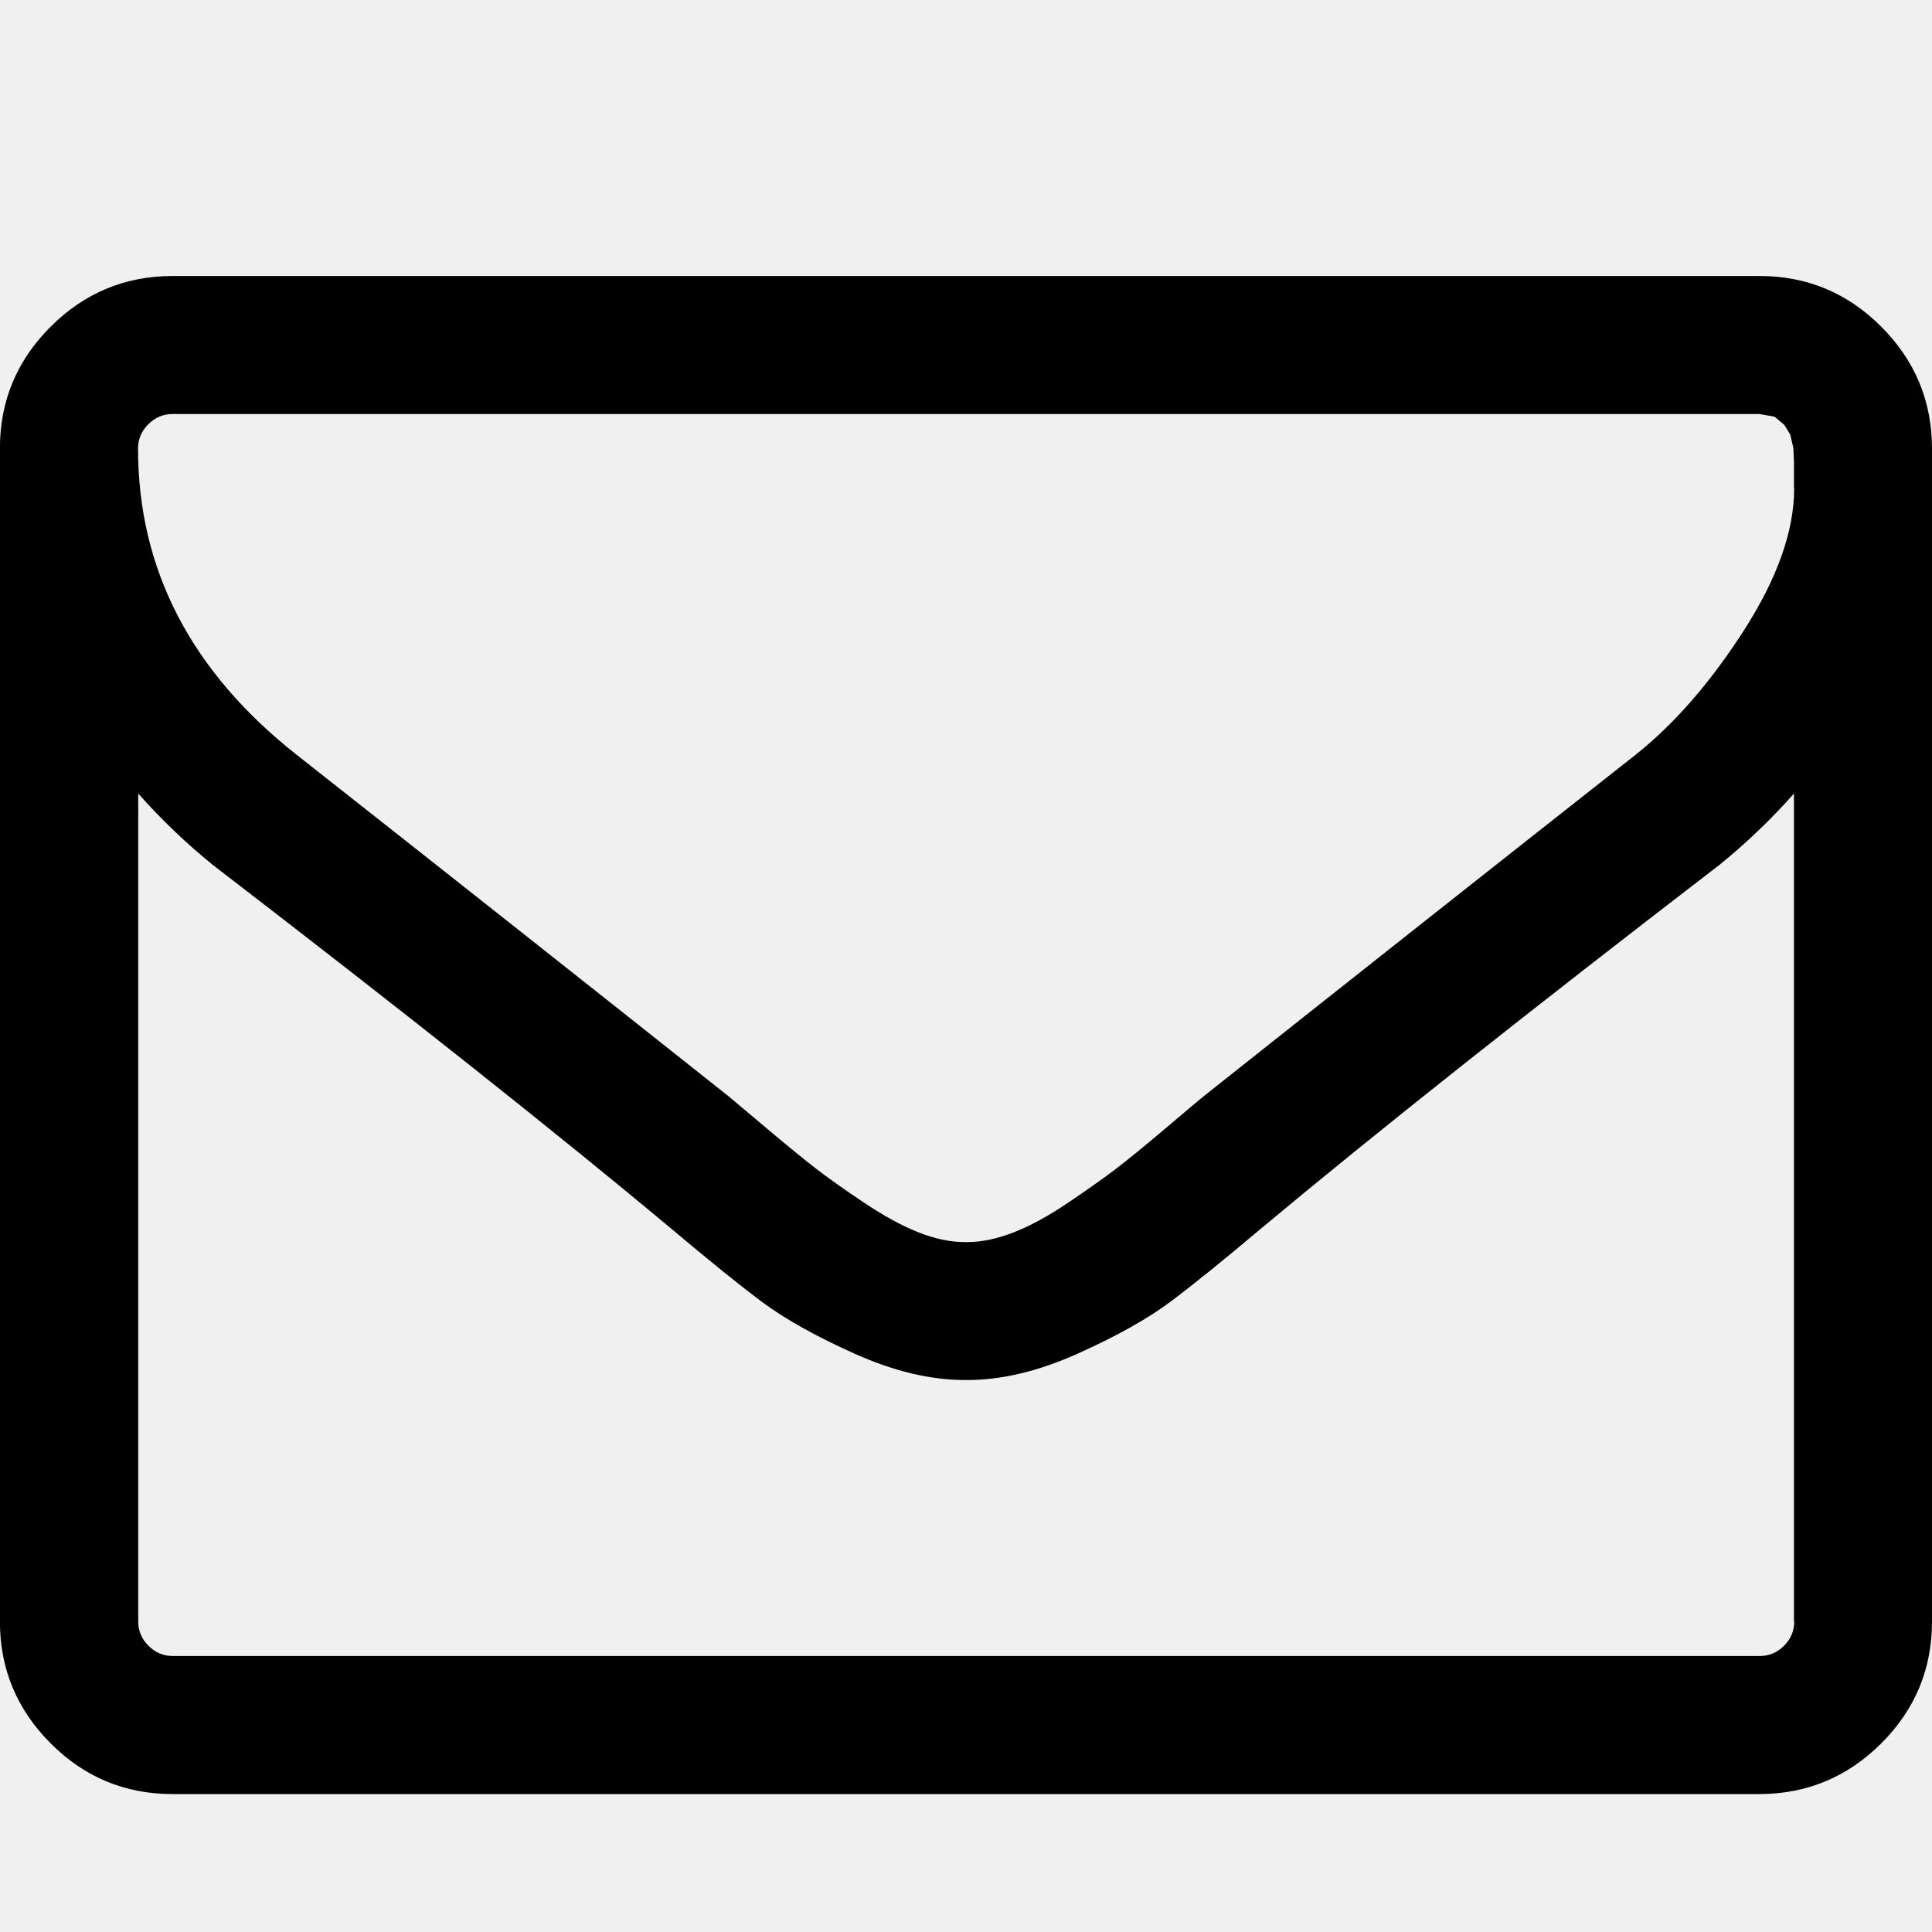
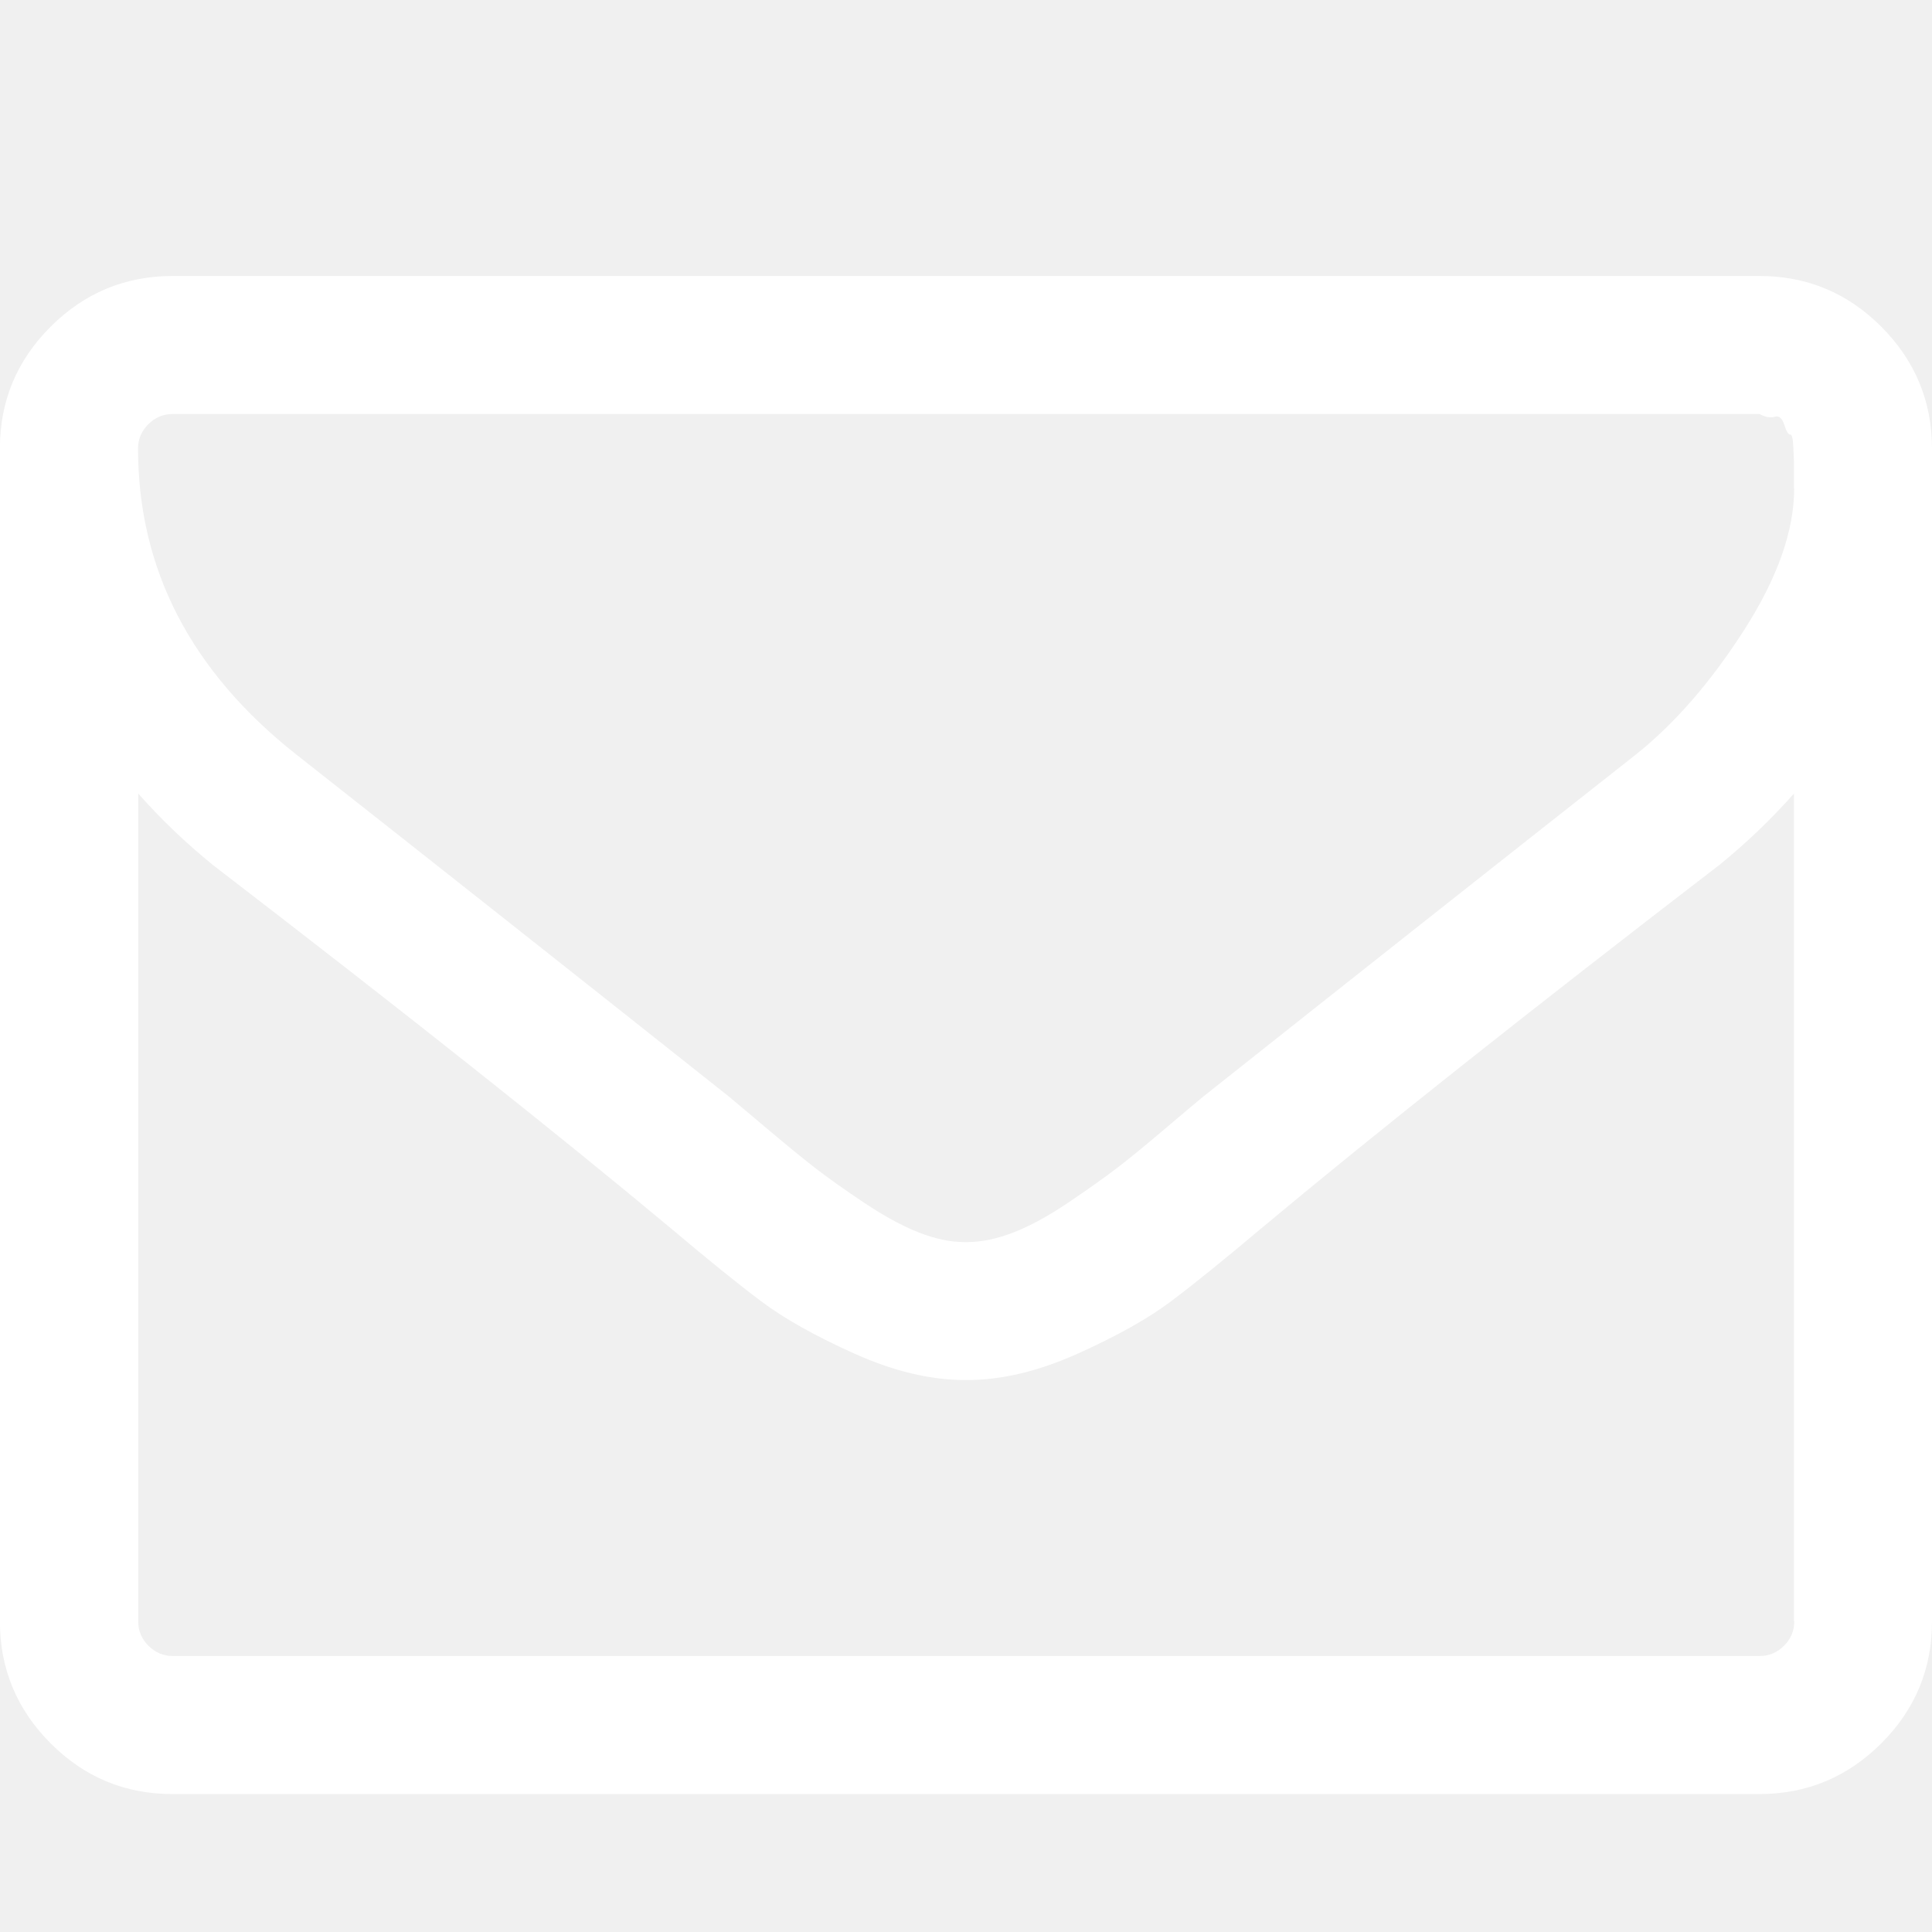
- <svg xmlns="http://www.w3.org/2000/svg" width="20" height="20" viewBox="0 0 20 20">
-   <path d="M18.571 16.786V8.215q-.357.402-.77.737-2.991 2.299-4.754 3.772-.569.48-.926.748t-.965.541-1.144.273H9.99q-.536 0-1.144-.273t-.965-.541-.926-.748q-1.763-1.473-4.754-3.772-.413-.335-.77-.737v8.571q0 .145.106.251t.251.106h16.429q.145 0 .251-.106t.106-.251zm0-11.73v-.273l-.006-.145-.033-.14-.061-.1-.1-.084-.156-.028H1.786q-.145 0-.251.106t-.106.251q0 1.875 1.641 3.17 2.154 1.696 4.475 3.538l.391.329q.324.273.513.419t.497.352.564.307.48.1h.022q.223 0 .48-.1t.564-.307.497-.352.513-.419.391-.329q2.321-1.842 4.475-3.538.603-.48 1.122-1.289t.519-1.468zM20 4.643v12.143q0 .737-.525 1.261t-1.261.525H1.785q-.737 0-1.261-.525t-.525-1.261V4.643q0-.737.525-1.261t1.261-.525h16.429q.737 0 1.261.525T20 4.643z" />
+ <svg xmlns="http://www.w3.org/2000/svg" version="1.1" width="20" height="20" viewBox="0 0 20 20">
+   <path fill="#FFFFFF" d="M18.571 16.786v-8.571q-0.357 0.402-0.77 0.737-2.991 2.299-4.754 3.772-0.569 0.48-0.926 0.748t-0.965 0.541-1.144 0.273h-0.022q-0.536 0-1.144-0.273t-0.965-0.541-0.926-0.748q-1.763-1.473-4.754-3.772-0.413-0.335-0.77-0.737v8.571q0 0.145 0.106 0.251t0.251 0.106h16.429q0.145 0 0.251-0.106t0.106-0.251zM18.571 5.056v-0.273t-0.006-0.145-0.033-0.14-0.061-0.1-0.1-0.084-0.156-0.028h-16.429q-0.145 0-0.251 0.106t-0.106 0.251q0 1.875 1.641 3.17 2.154 1.696 4.475 3.538 0.067 0.056 0.391 0.329t0.513 0.419 0.497 0.352 0.564 0.307 0.48 0.1h0.022q0.223 0 0.48-0.1t0.564-0.307 0.497-0.352 0.513-0.419 0.391-0.329q2.321-1.842 4.475-3.538 0.603-0.48 1.122-1.289t0.519-1.468zM20 4.643v12.143q0 0.737-0.525 1.261t-1.261 0.525h-16.429q-0.737 0-1.261-0.525t-0.525-1.261v-12.143q0-0.737 0.525-1.261t1.261-0.525h16.429q0.737 0 1.261 0.525t0.525 1.261z" />
</svg>
